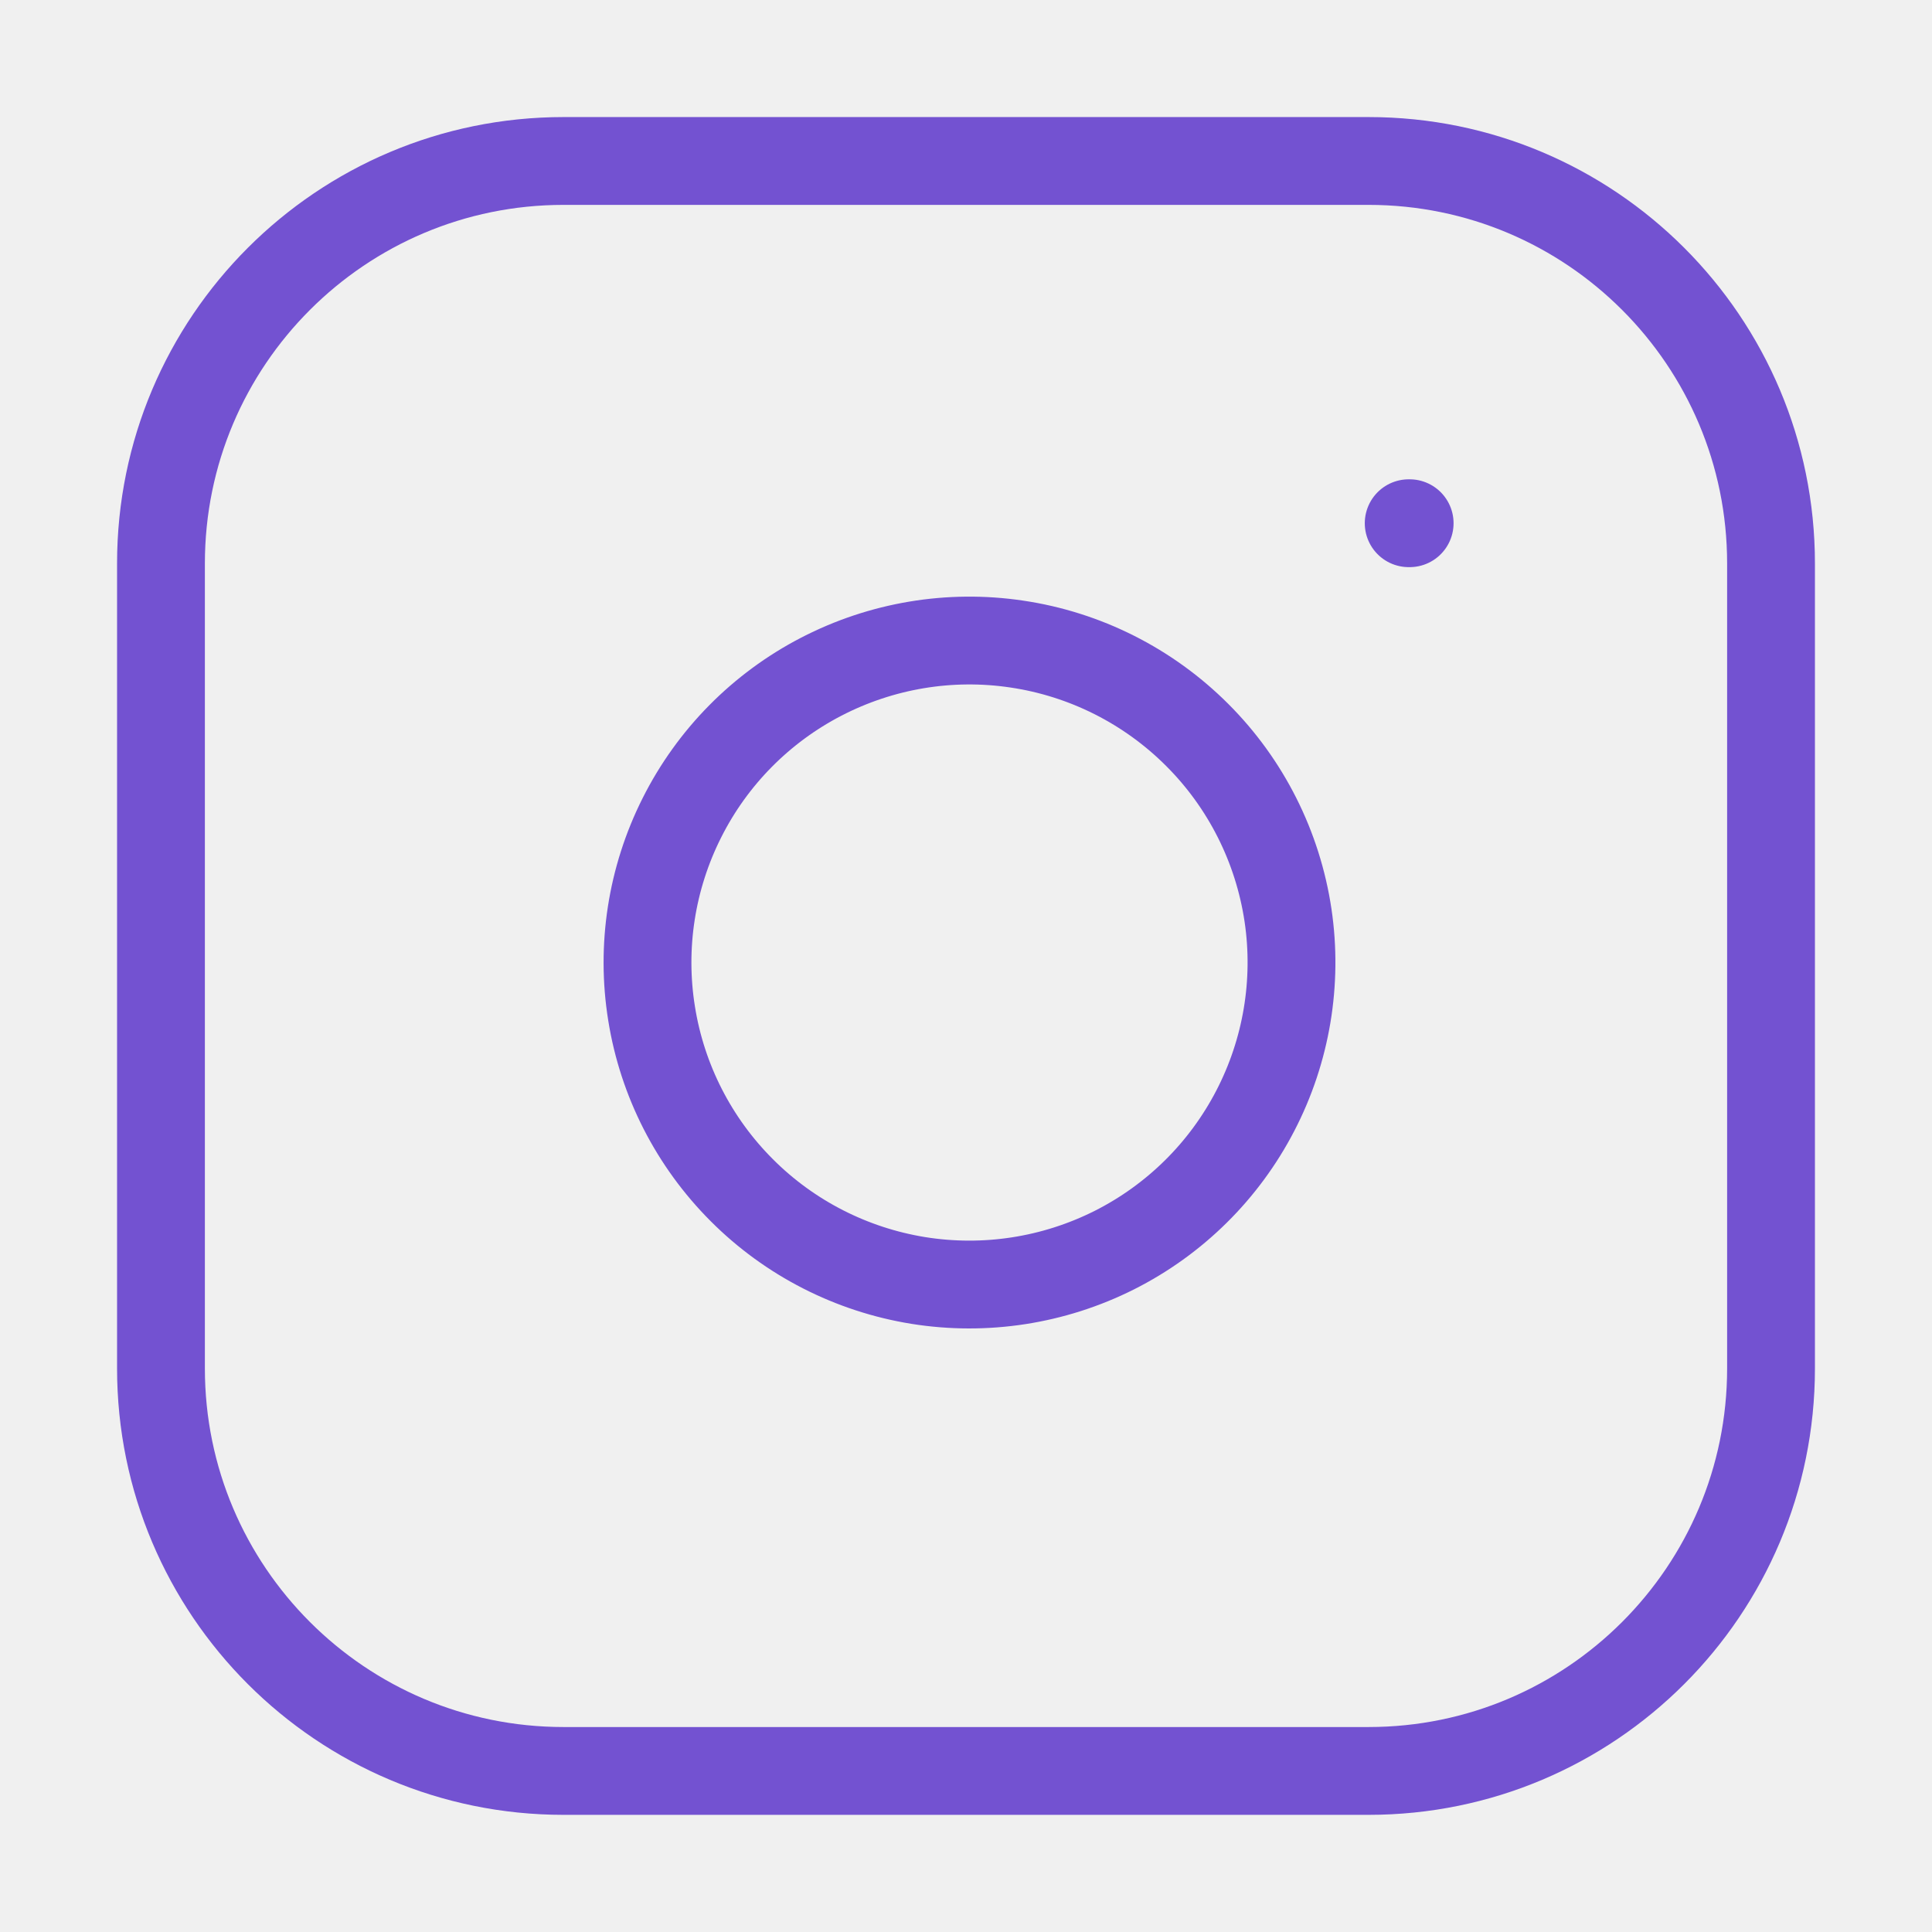
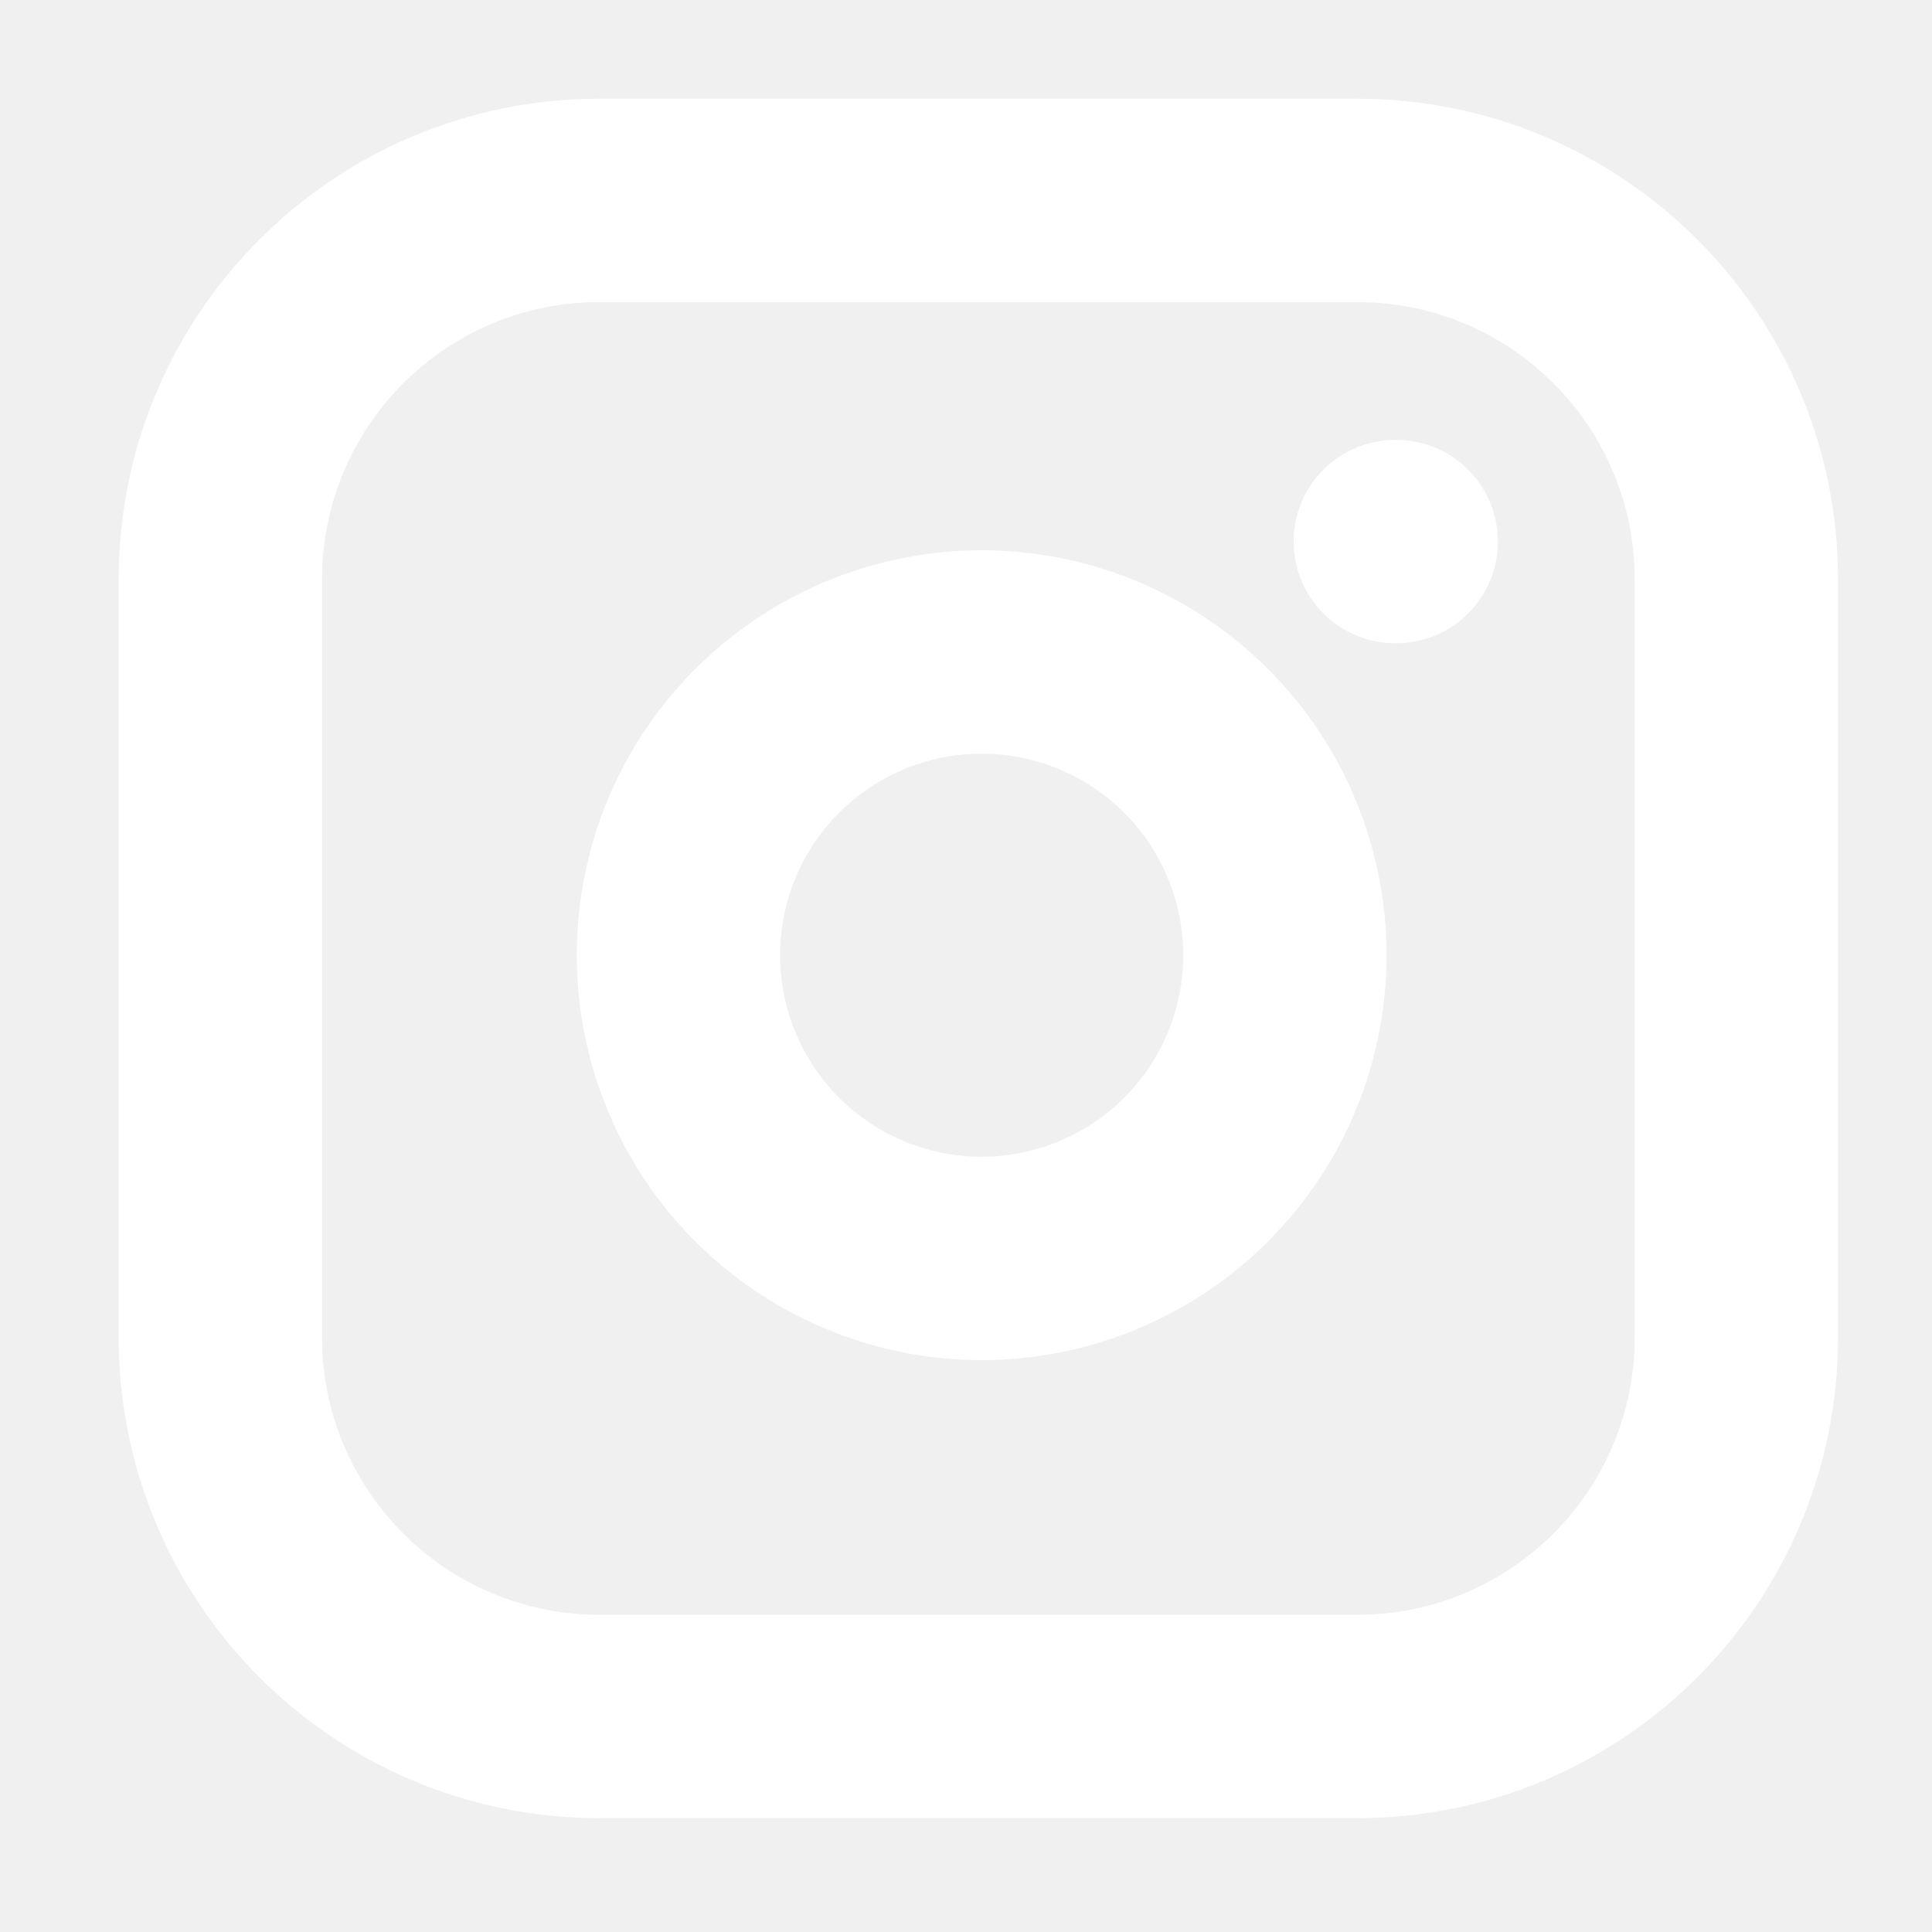
- <svg xmlns="http://www.w3.org/2000/svg" width="22" height="22" viewBox="0 0 22 22" fill="none">
-   <path d="M15.584 1.833H6.417C3.886 1.833 1.833 3.885 1.833 6.416V15.583C1.833 18.114 3.886 20.166 6.417 20.166H15.584C18.115 20.166 20.167 18.114 20.167 15.583V6.416C20.167 3.885 18.115 1.833 15.584 1.833Z" stroke="#7352D1" stroke-linecap="round" stroke-linejoin="round" />
-   <path d="M14.667 10.423C14.78 11.186 14.649 11.965 14.294 12.649C13.939 13.334 13.377 13.889 12.688 14.236C11.999 14.582 11.219 14.703 10.457 14.581C9.696 14.458 8.992 14.099 8.447 13.553C7.902 13.008 7.542 12.305 7.42 11.543C7.297 10.782 7.418 10.001 7.765 9.312C8.111 8.623 8.666 8.061 9.351 7.706C10.036 7.351 10.815 7.22 11.578 7.334C12.356 7.449 13.076 7.812 13.632 8.368C14.189 8.924 14.551 9.645 14.667 10.423Z" stroke="#7352D1" stroke-linecap="round" stroke-linejoin="round" />
-   <path d="M16.041 5.958H16.052" stroke="#7352D1" stroke-linecap="round" stroke-linejoin="round" />
+ <svg xmlns="http://www.w3.org/2000/svg" width="19" height="19" viewBox="0 0 19 19" fill="none">
+   <g clip-path="url(#clip0_3425_4635)">
+     <path d="M13.349 1.971H5.894C3.836 1.971 2.167 3.639 2.167 5.698V13.153C2.167 15.211 3.836 16.88 5.894 16.88H13.349C15.408 16.88 17.076 15.211 17.076 13.153V5.698C17.076 3.639 15.408 1.971 13.349 1.971Z" stroke="white" stroke-width="2" stroke-linecap="round" stroke-linejoin="round" />
+     <path d="M12.604 8.957C12.696 9.577 12.59 10.211 12.301 10.767C12.012 11.324 11.555 11.776 10.995 12.057C10.434 12.339 9.8 12.438 9.18 12.338C8.561 12.238 7.989 11.946 7.545 11.502C7.102 11.059 6.81 10.487 6.71 9.868C6.61 9.249 6.708 8.614 6.99 8.053C7.272 7.493 7.724 7.036 8.281 6.747C8.837 6.458 9.471 6.352 10.091 6.444C10.724 6.538 11.31 6.833 11.762 7.285C12.215 7.738 12.51 8.324 12.604 8.957Z" stroke="white" stroke-width="2" stroke-linecap="round" stroke-linejoin="round" />
+     <path d="M13.722 5.326H13.731" stroke="white" stroke-width="2" stroke-linecap="round" stroke-linejoin="round" />
+   </g>
+   <defs>
+     <clipPath id="clip0_3425_4635">
+       <rect width="17.891" height="17.891" fill="white" transform="translate(0.676025 0.480469)" />
+     </clipPath>
+   </defs>
</svg>
